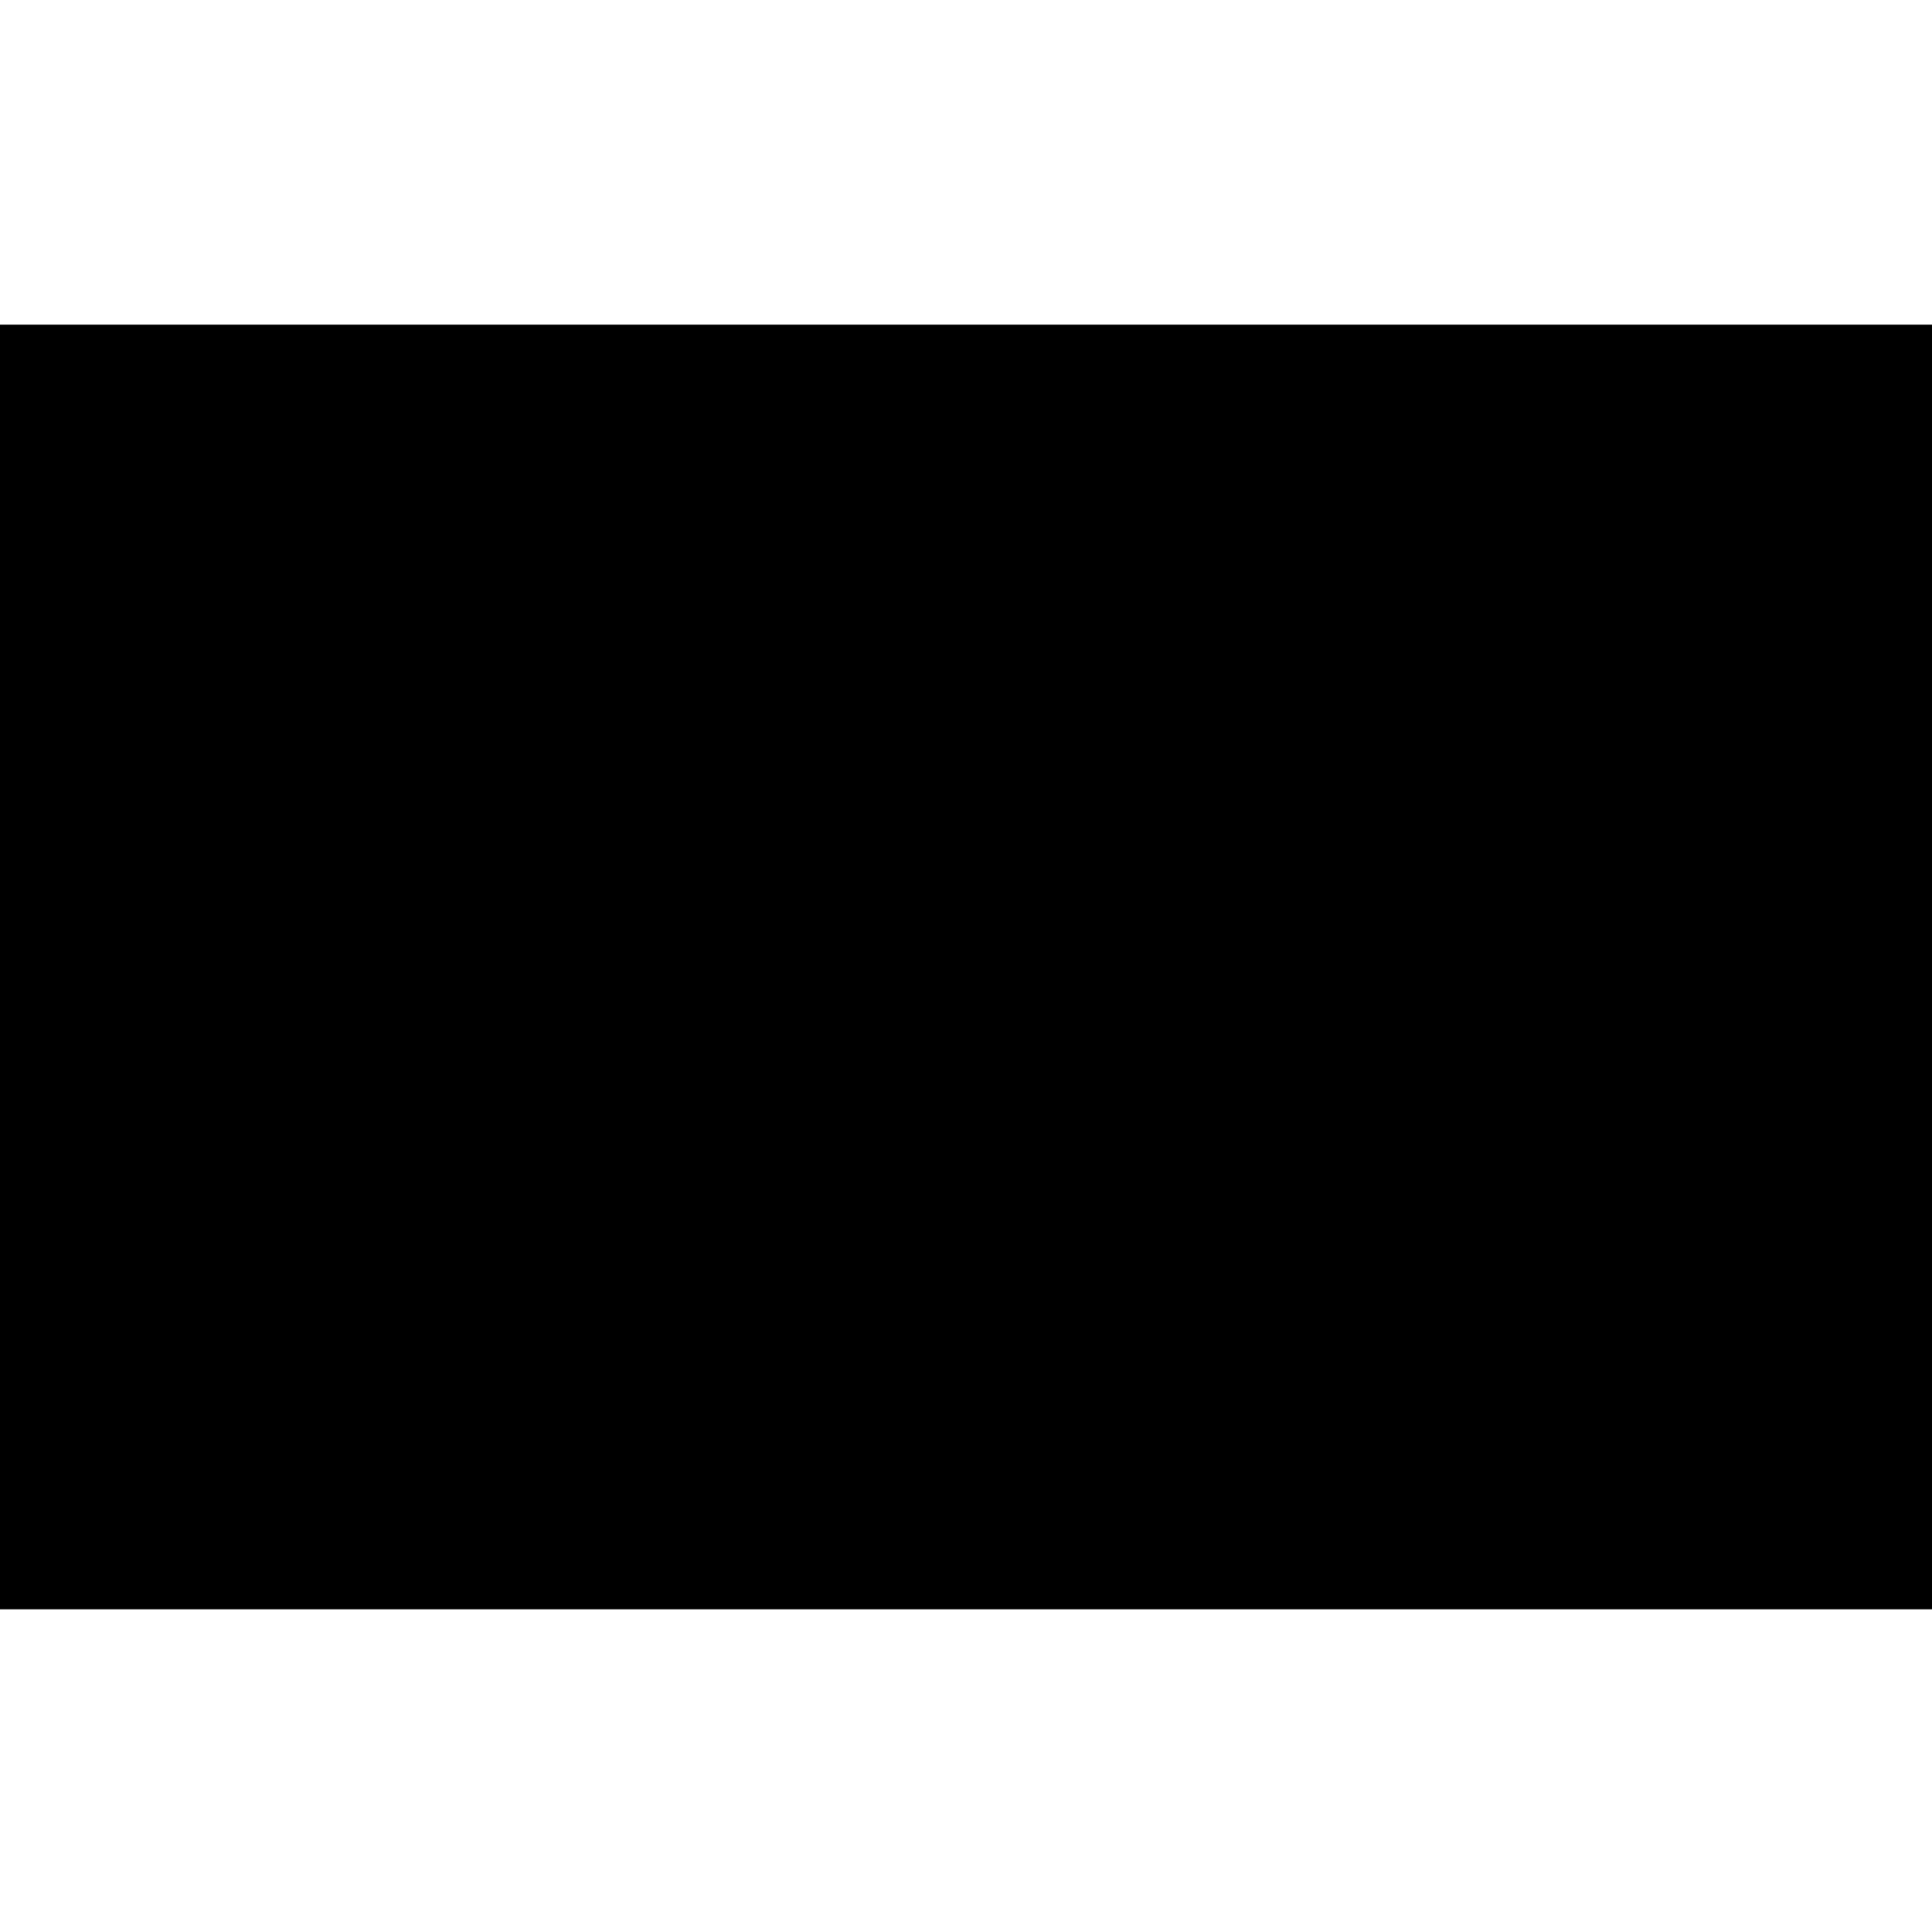
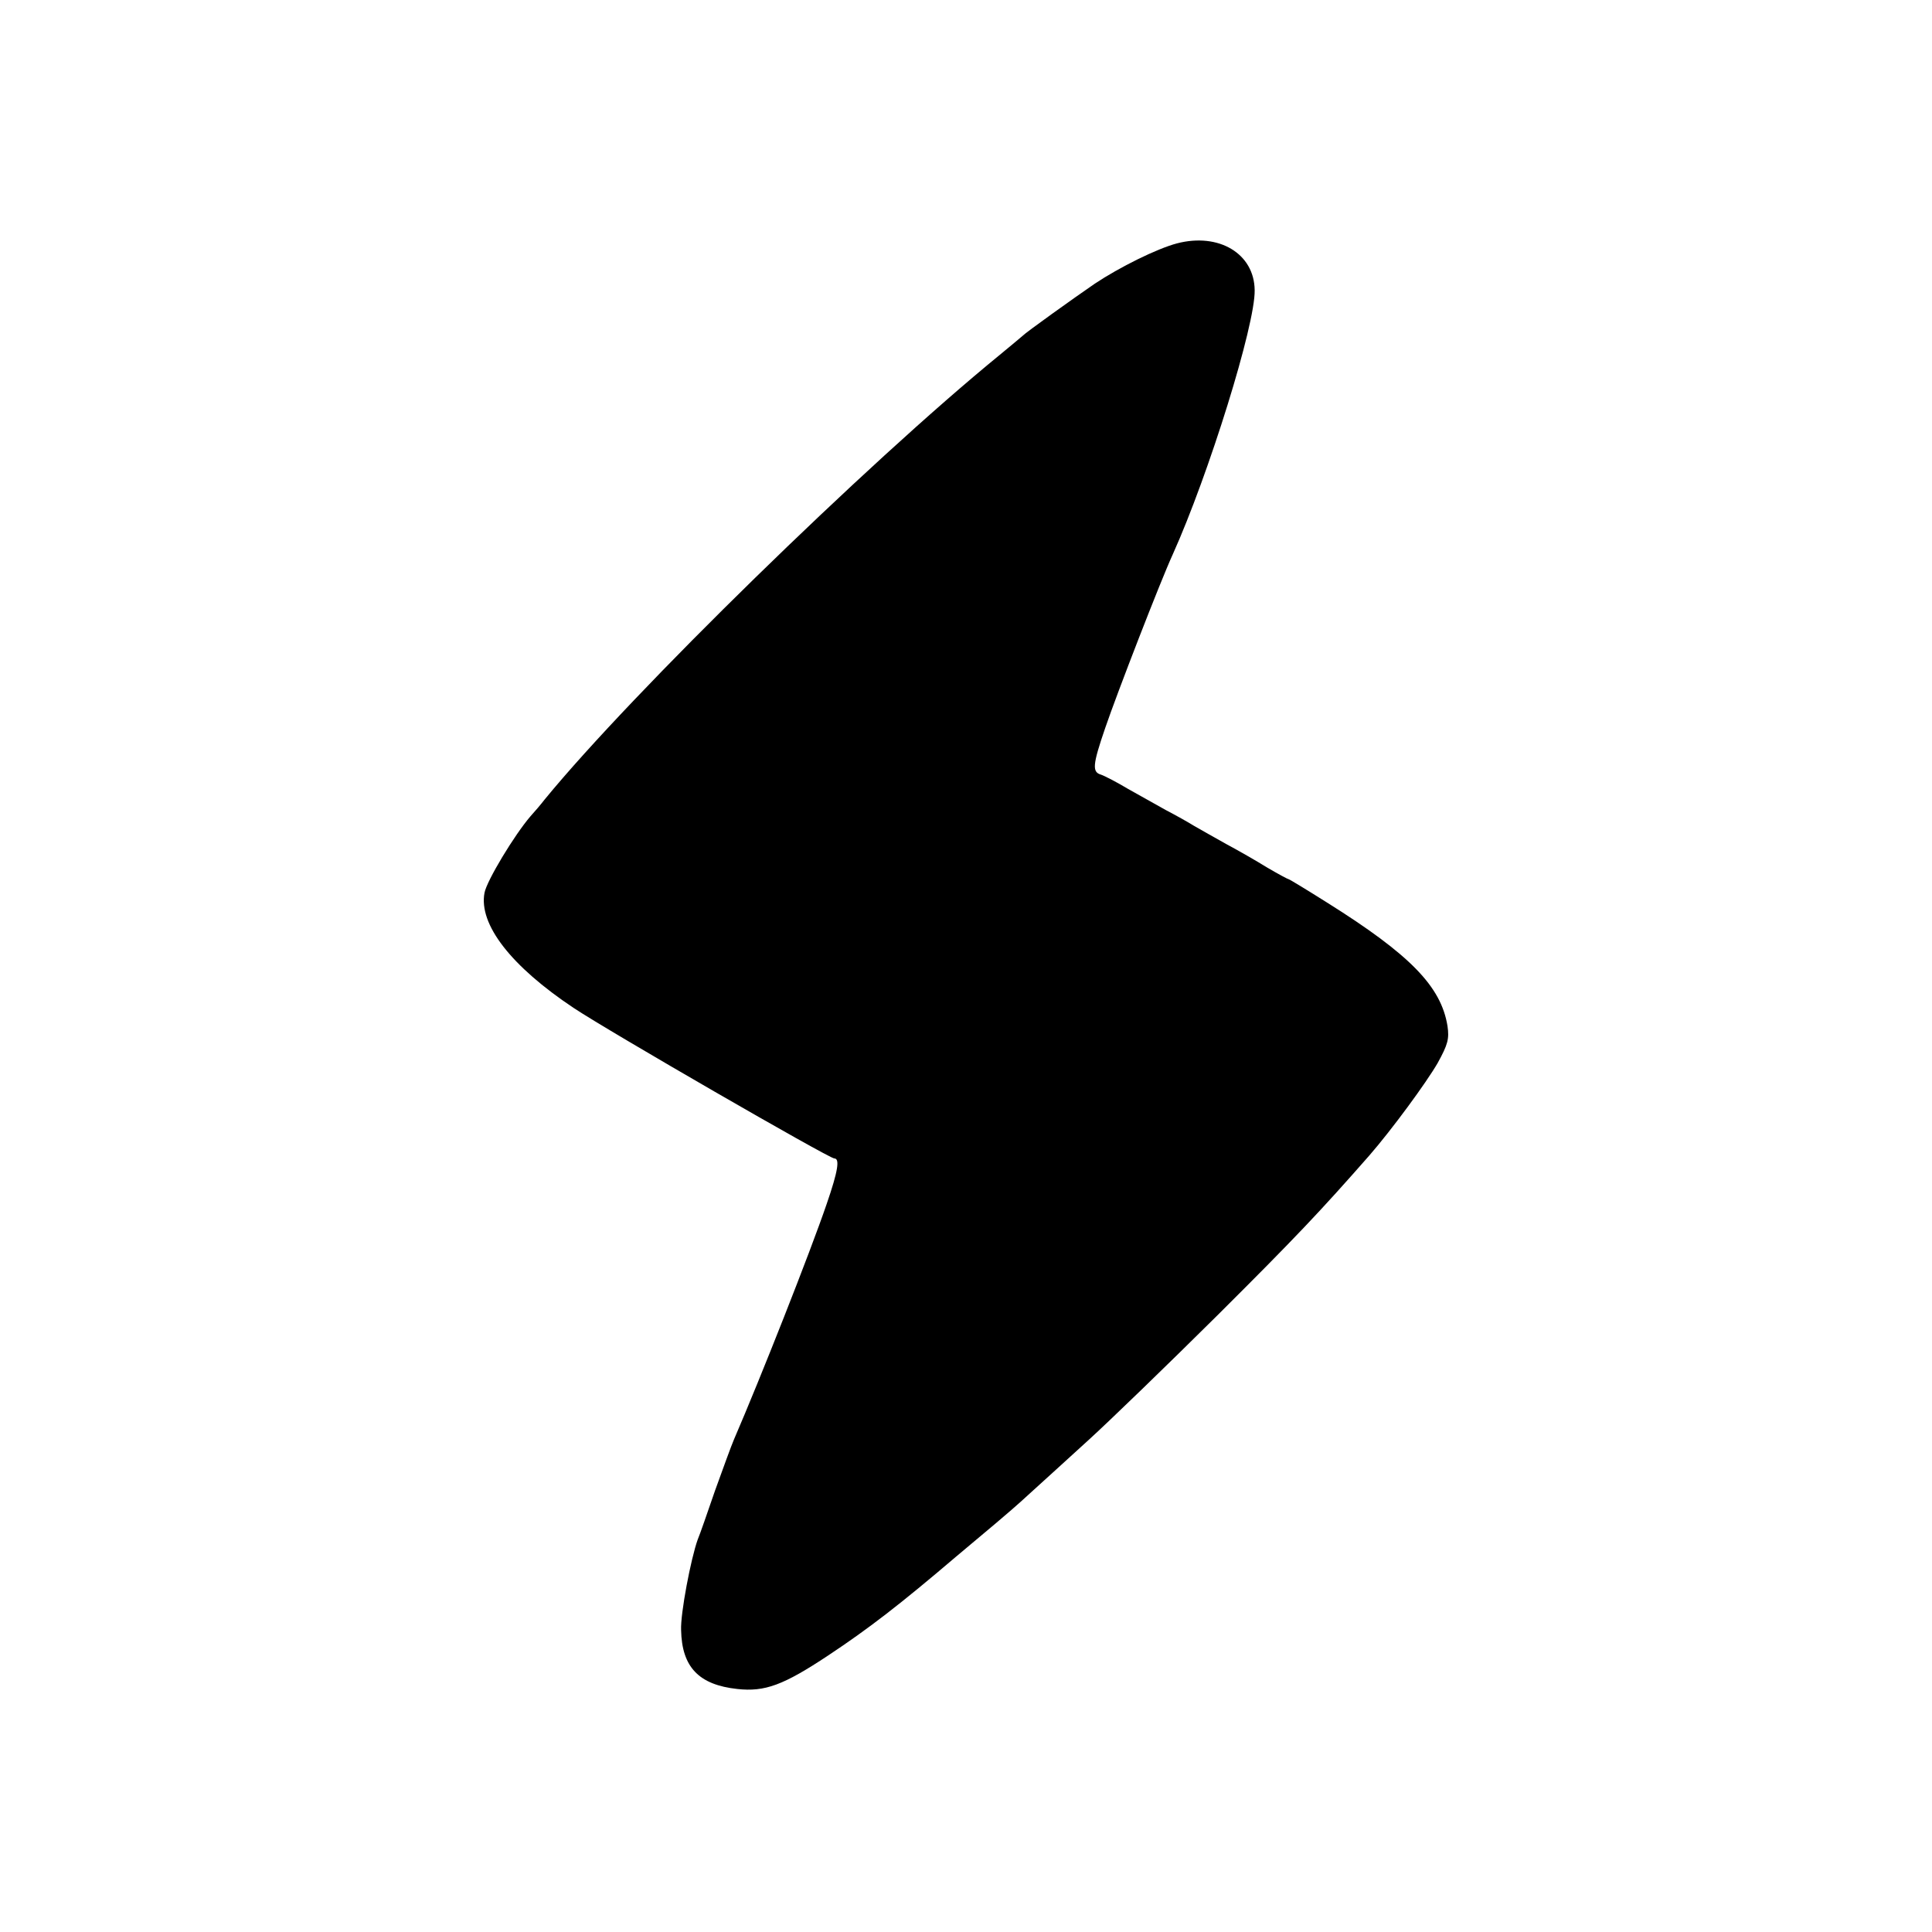
- <svg xmlns="http://www.w3.org/2000/svg" version="1.0" width="970pt" height="970pt" viewBox="0 0 970 970" preserveAspectRatio="xMidYMid meet">
-   <g transform="translate(0,970) scale(0.1,-0.1)" fill="#000000" stroke="none">
-     <path d="M0 4845 l0 -3225 4850 0 4850 0 0 3225 0 3225 -4850 0 -4850 0 0 -3225z" />
+ <svg xmlns="http://www.w3.org/2000/svg" version="1.0" width="512pt" height="512pt" viewBox="0 0 512 512" preserveAspectRatio="xMidYMid meet">
+   <g transform="translate(0,512) scale(0.1,-0.1)" fill="#000000" stroke="none">
+     <path d="M3119 4475 c-53 -14 -152 -63 -218 -107 -54 -37 -184 -130 -191 -138 -3 -3 -30 -25 -60 -50 -355 -290 -974 -895 -1206 -1178 -10 -13 -27 -33 -38 -45 -43 -50 -116 -171 -122 -203 -16 -84 71 -195 236 -305 93 -62 677 -399 691 -399 15 0 10 -33 -20 -120 -44 -129 -176 -463 -246 -625 -7 -16 -29 -77 -50 -135 -20 -58 -40 -116 -46 -130 -18 -50 -46 -196 -44 -240 2 -98 47 -145 149 -156 73 -8 122 10 241 89 107 71 190 135 339 262 39 33 87 73 106 89 19 16 60 51 90 79 30 27 100 91 155 141 55 50 208 198 340 329 208 207 275 278 404 425 60 69 151 193 181 245 27 49 31 64 26 98 -17 105 -99 189 -319 327 -54 34 -100 62 -102 62 -2 0 -28 14 -57 31 -29 18 -78 46 -108 62 -30 17 -68 38 -85 48 -16 10 -50 29 -75 42 -25 14 -70 39 -100 56 -30 18 -63 35 -72 38 -24 7 -23 25 11 124 31 91 146 388 179 460 95 211 219 609 217 700 -1 97 -95 153 -206 124z" />
  </g>
</svg>
